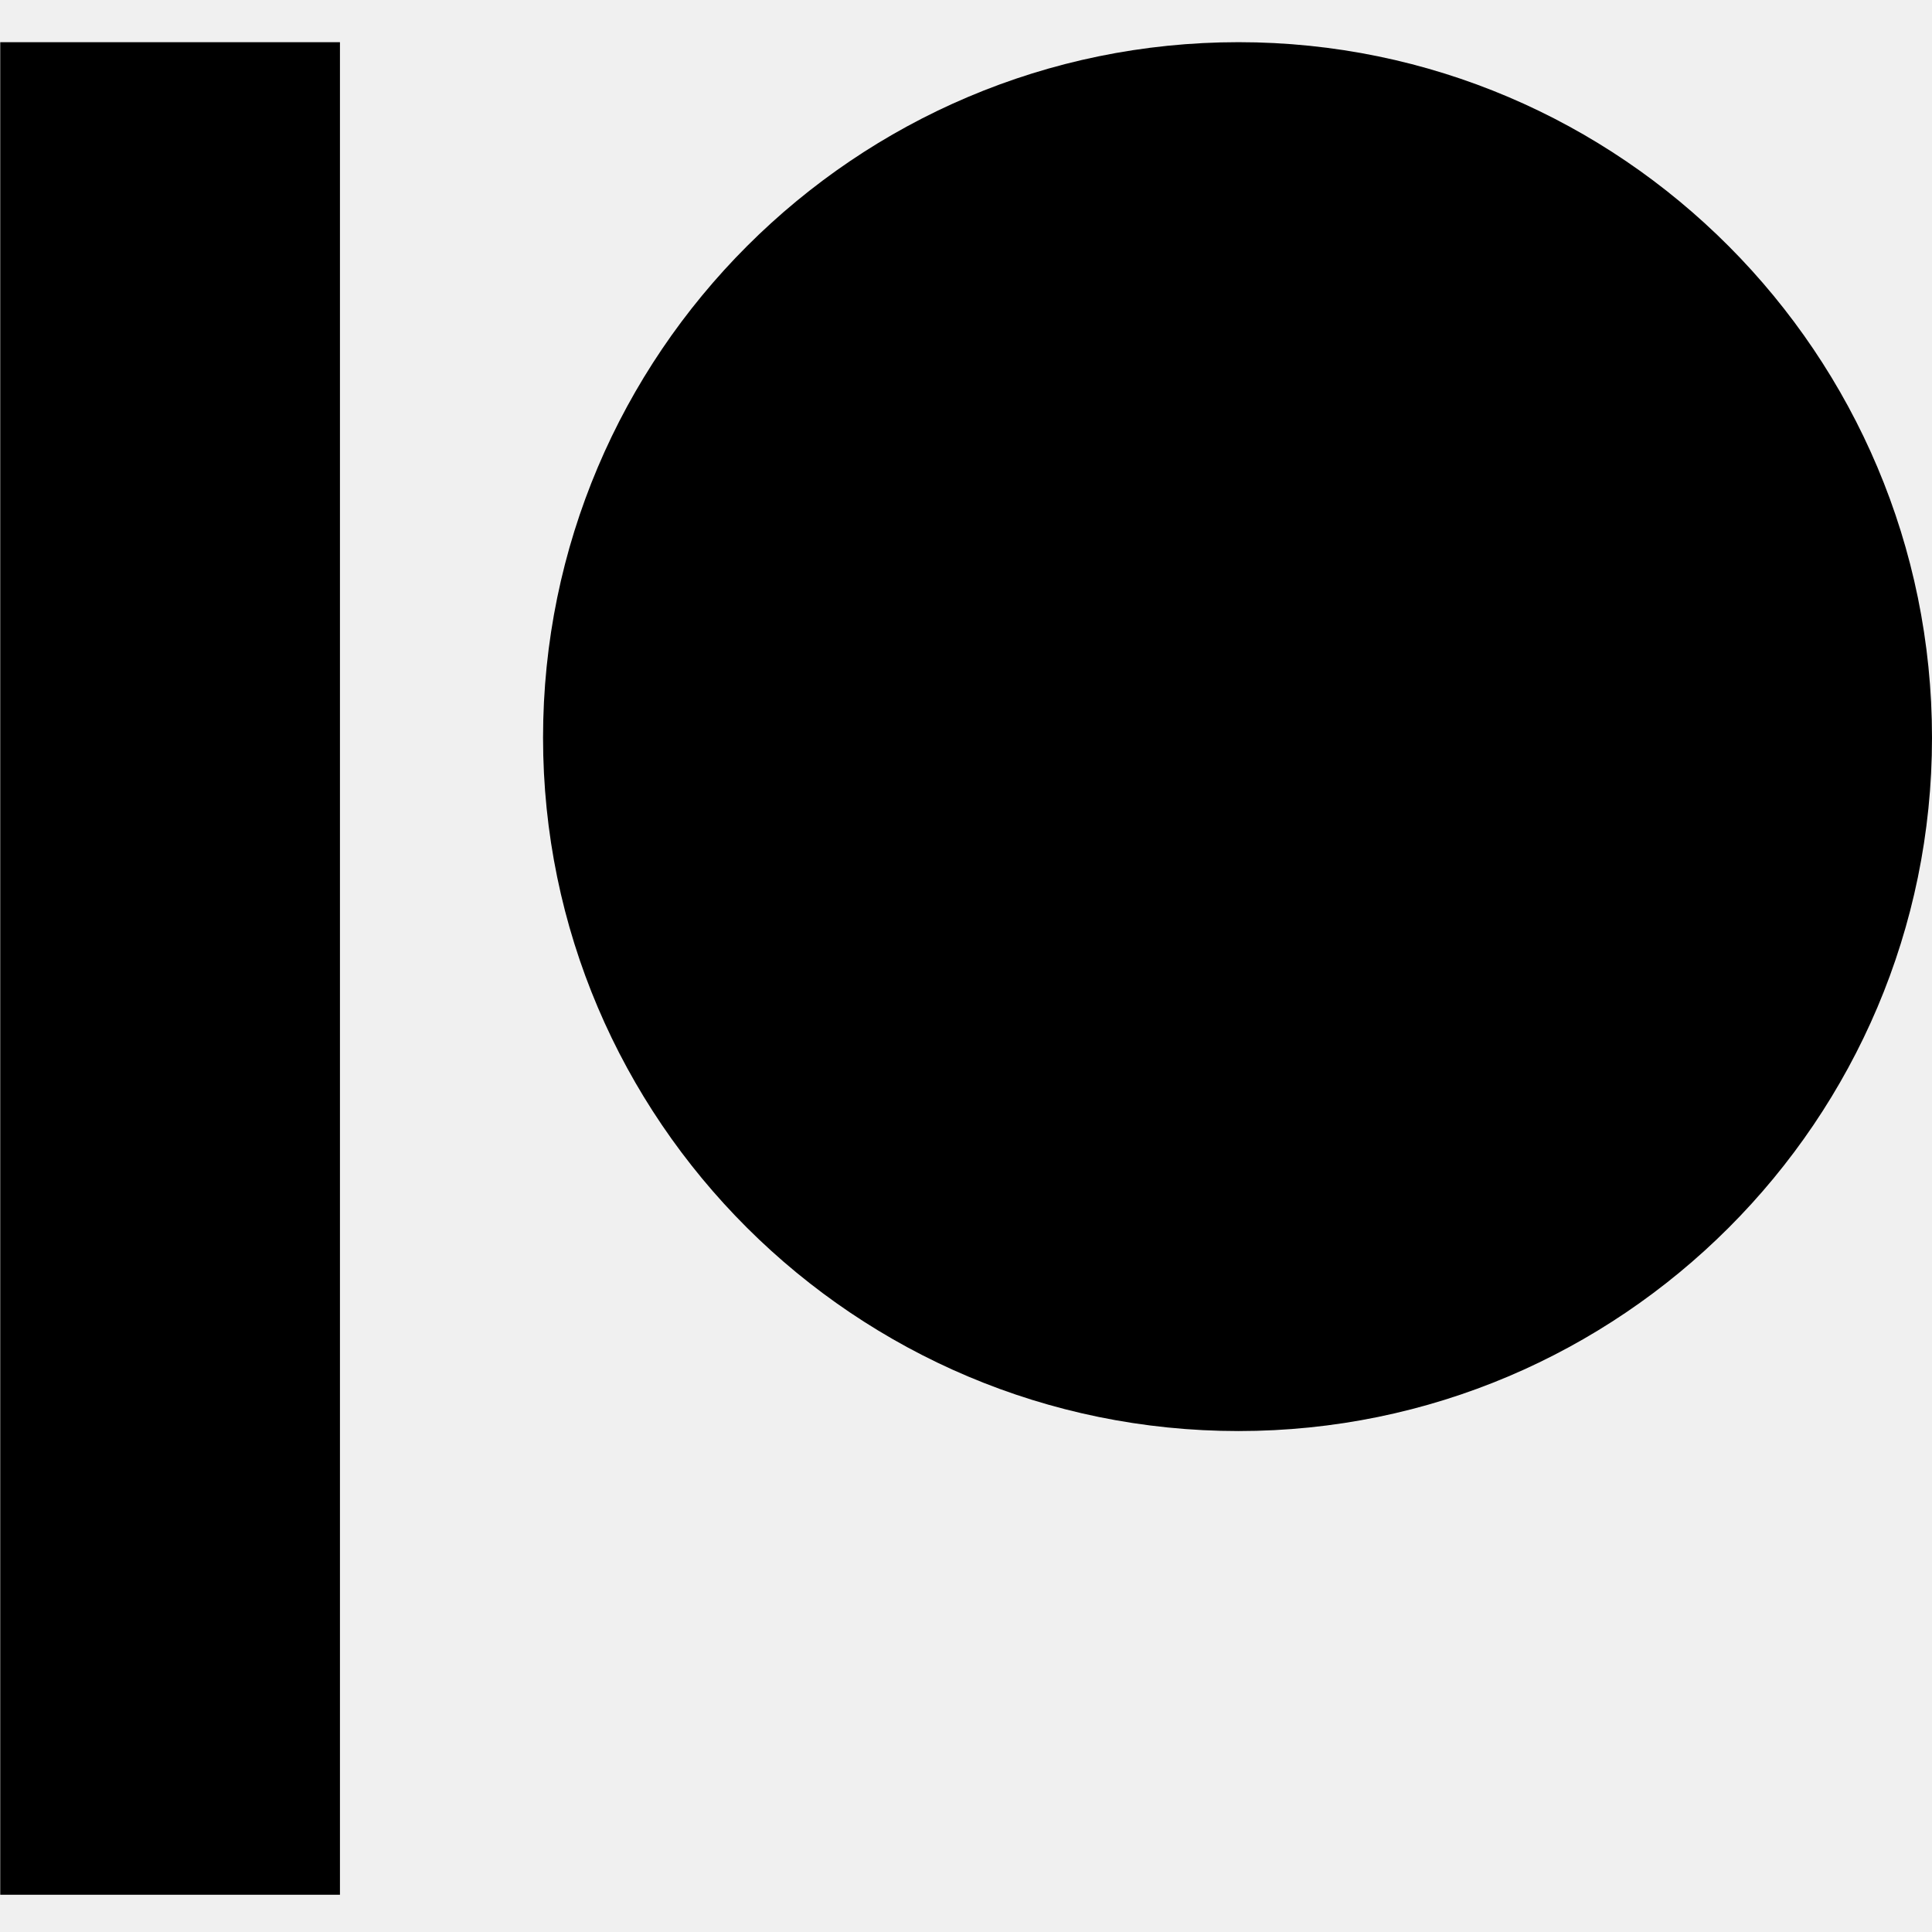
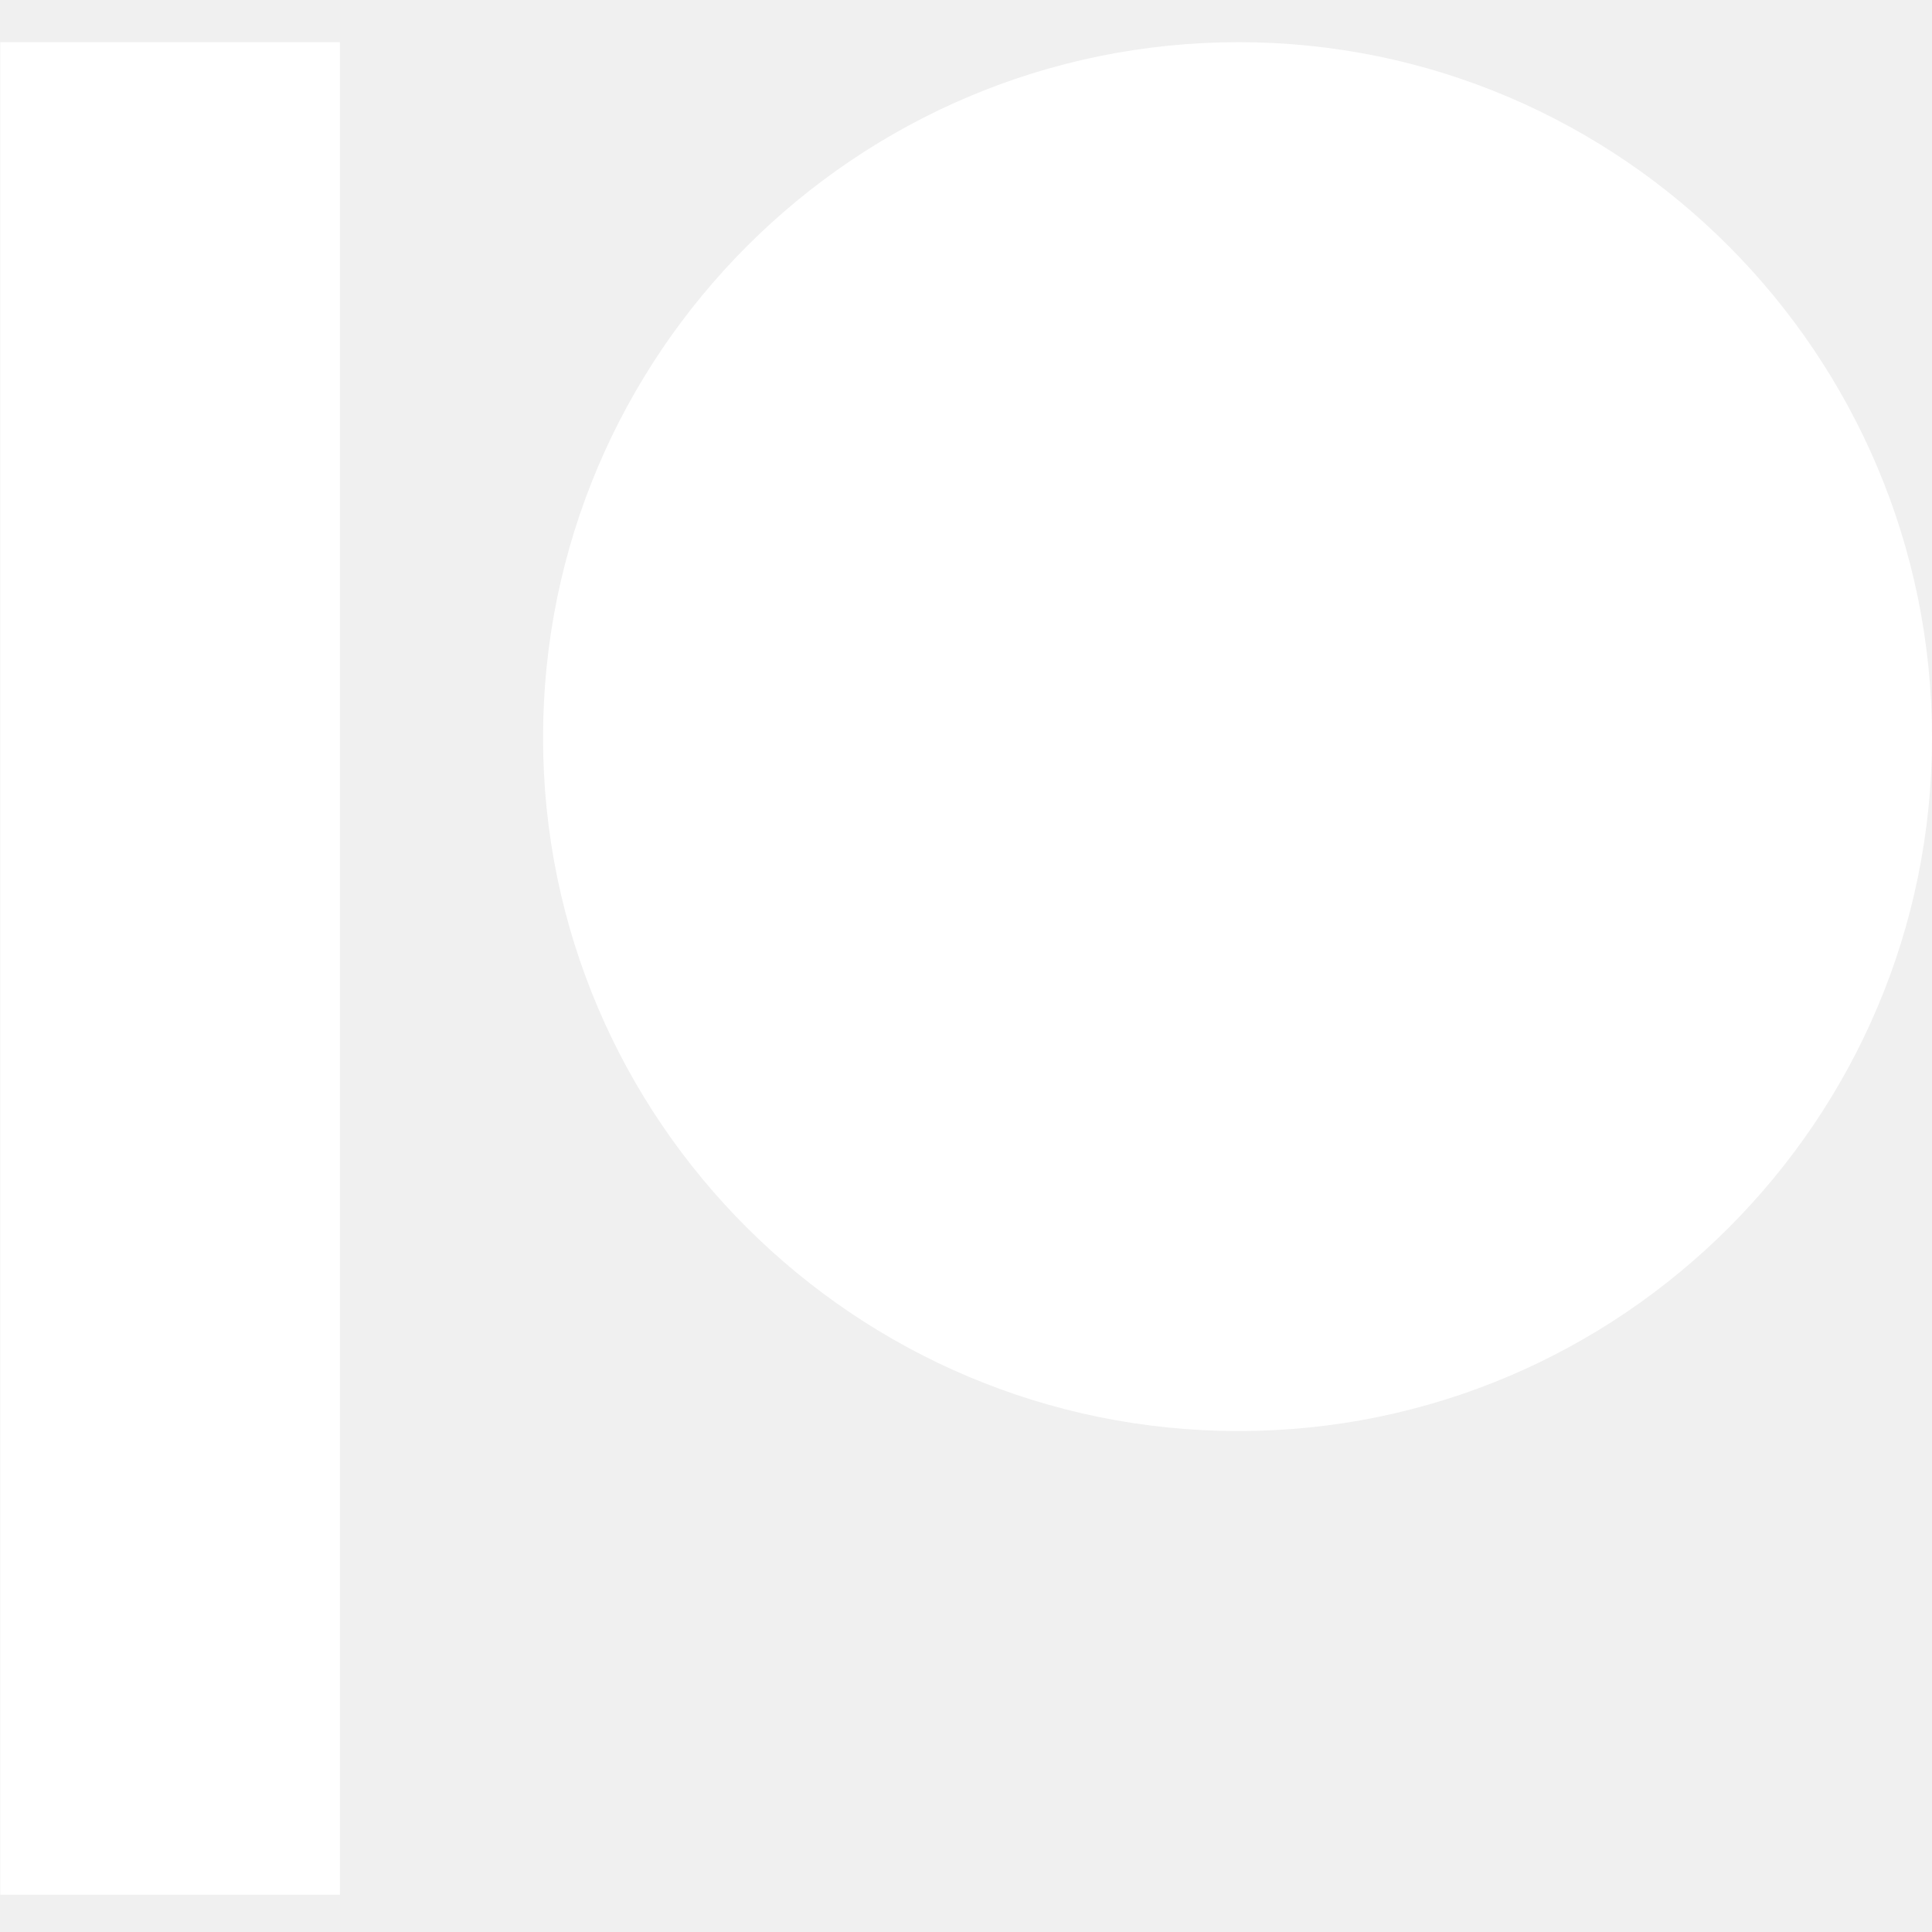
<svg xmlns="http://www.w3.org/2000/svg" aria-labelledby="simpleicons-patreon-icon" role="img" viewBox="0 0 24 24">
-   <path d="M15.386.524c-4.764 0-8.64 3.876-8.64 8.64 0 4.75 3.876 8.613 8.64 8.613 4.75 0 8.614-3.864 8.614-8.613C24 4.4 20.136.524 15.386.524M.003 23.537h4.22V.524H.003" />
+   <path fill="#fff" d="M15.386.524c-4.764 0-8.64 3.876-8.64 8.64 0 4.75 3.876 8.613 8.64 8.613 4.75 0 8.614-3.864 8.614-8.613C24 4.4 20.136.524 15.386.524M.003 23.537h4.22V.524H.003" />
</svg>
